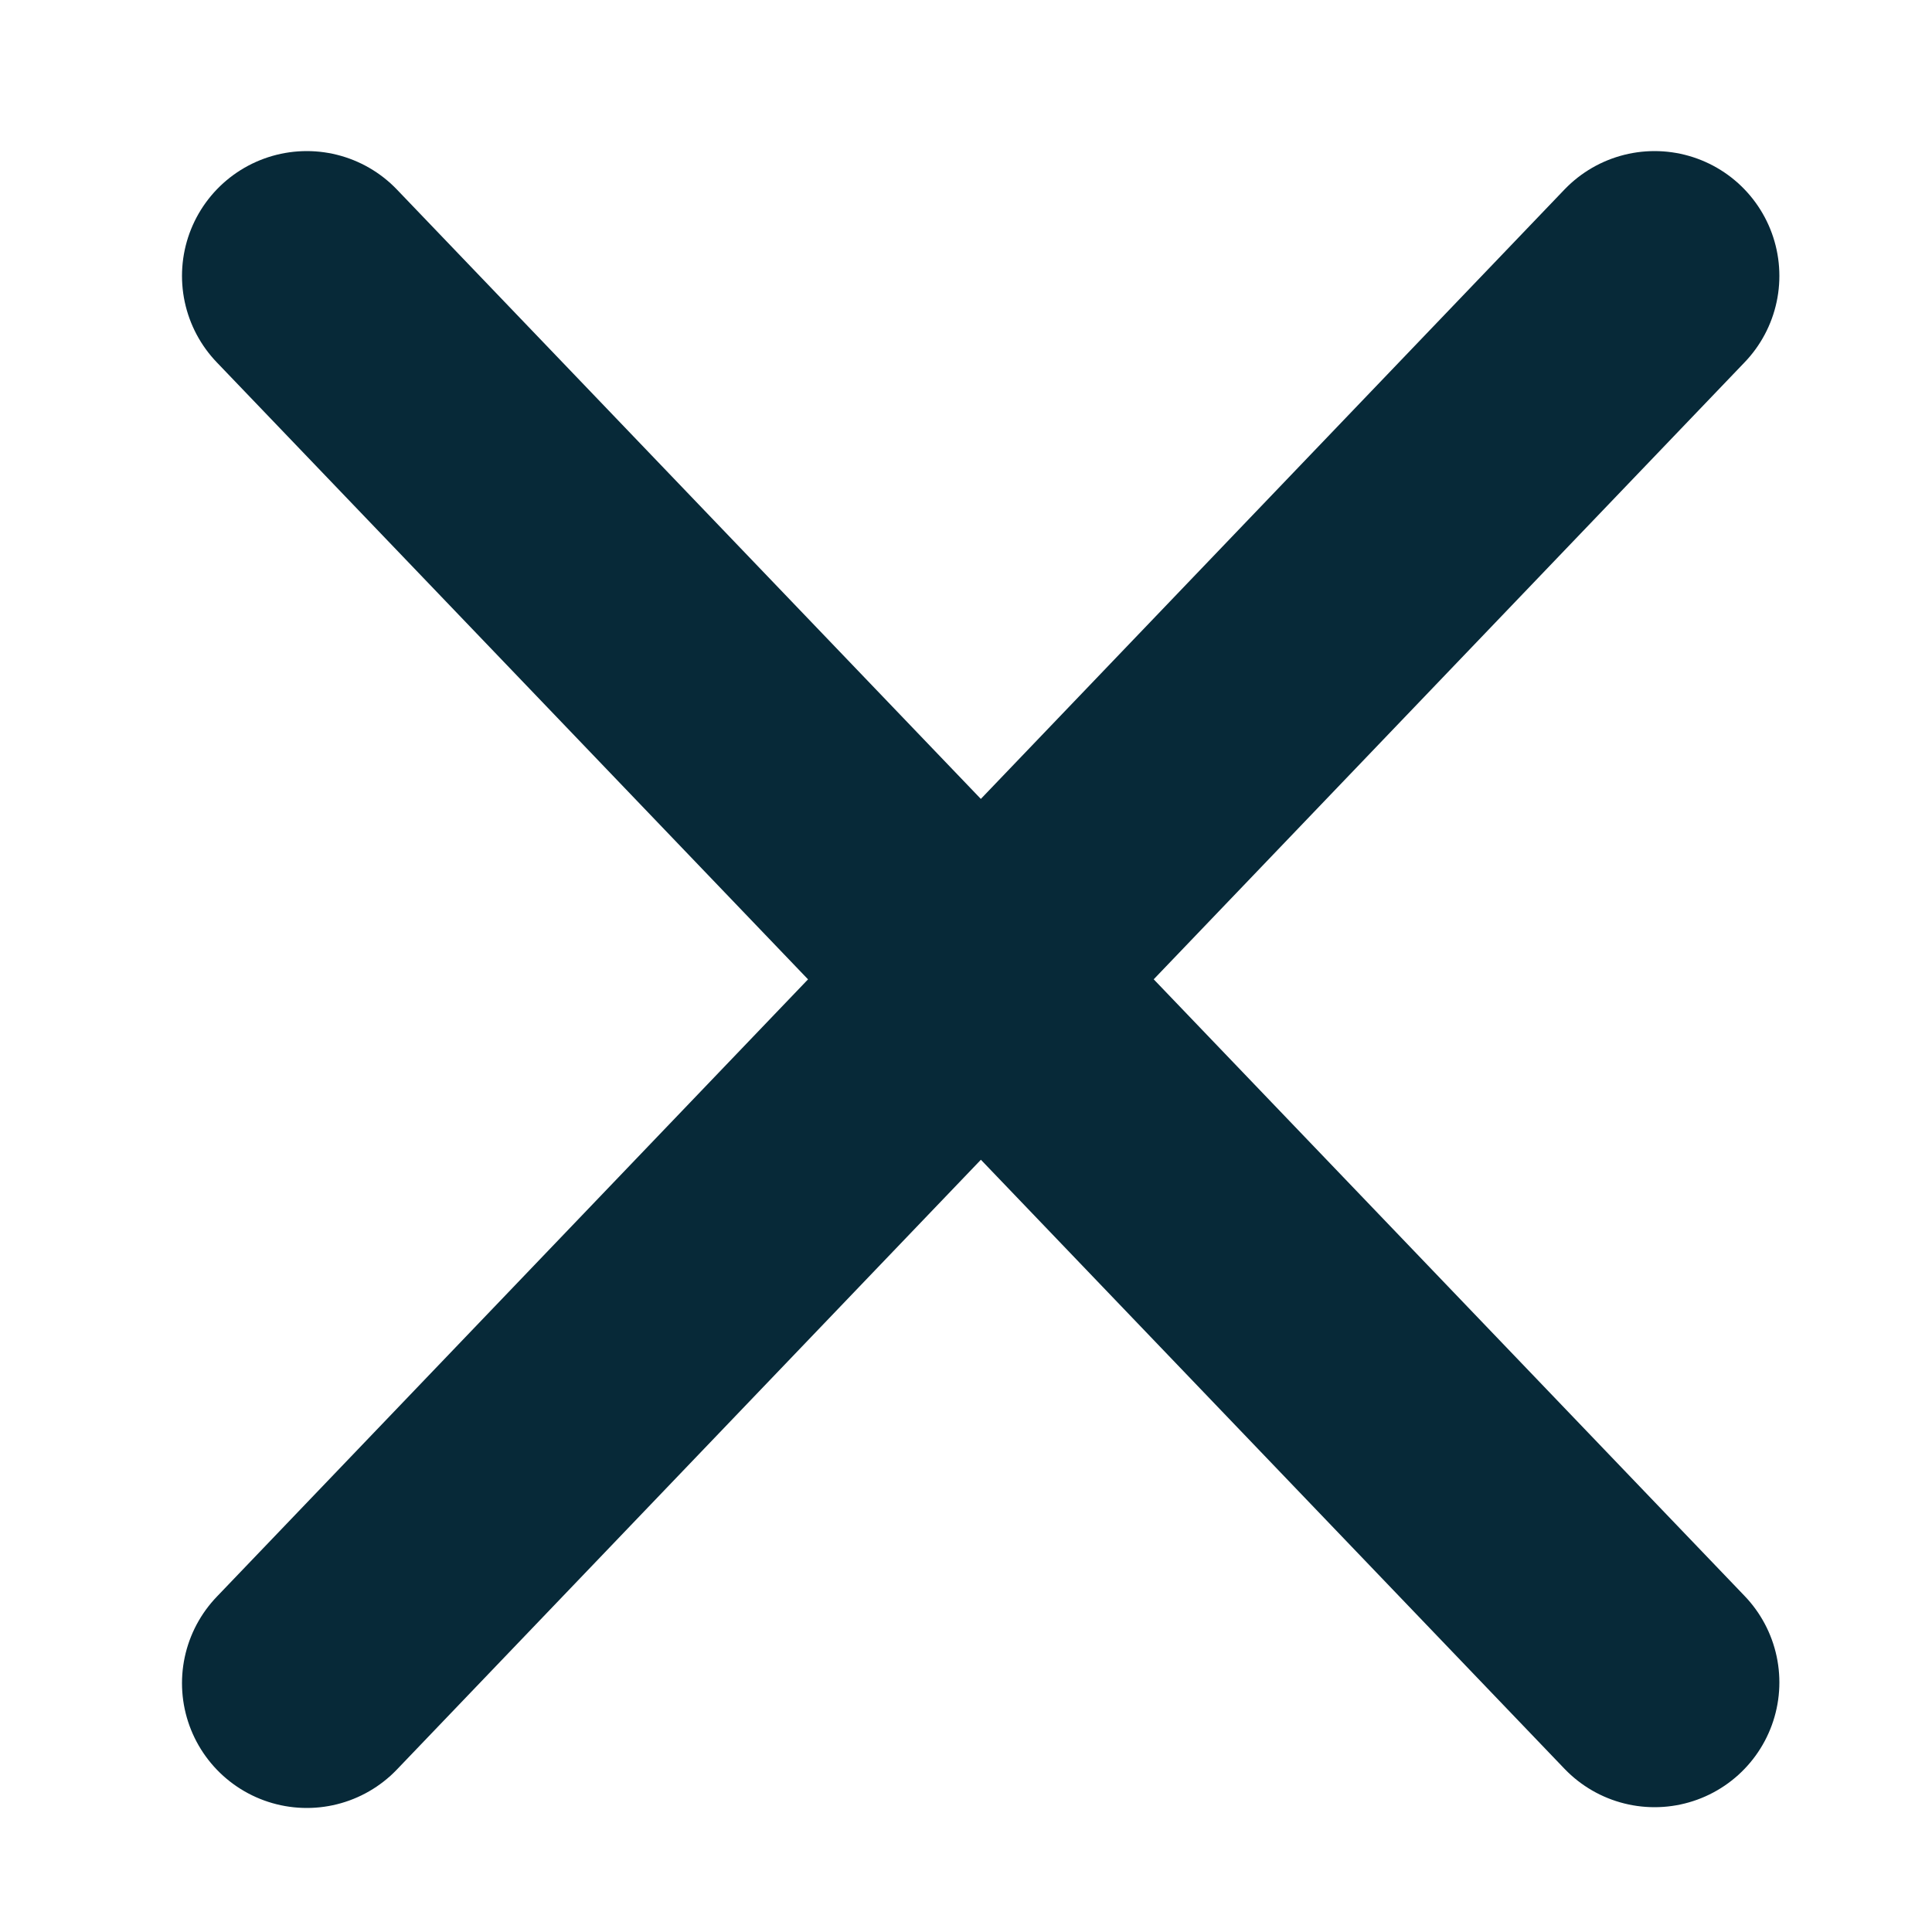
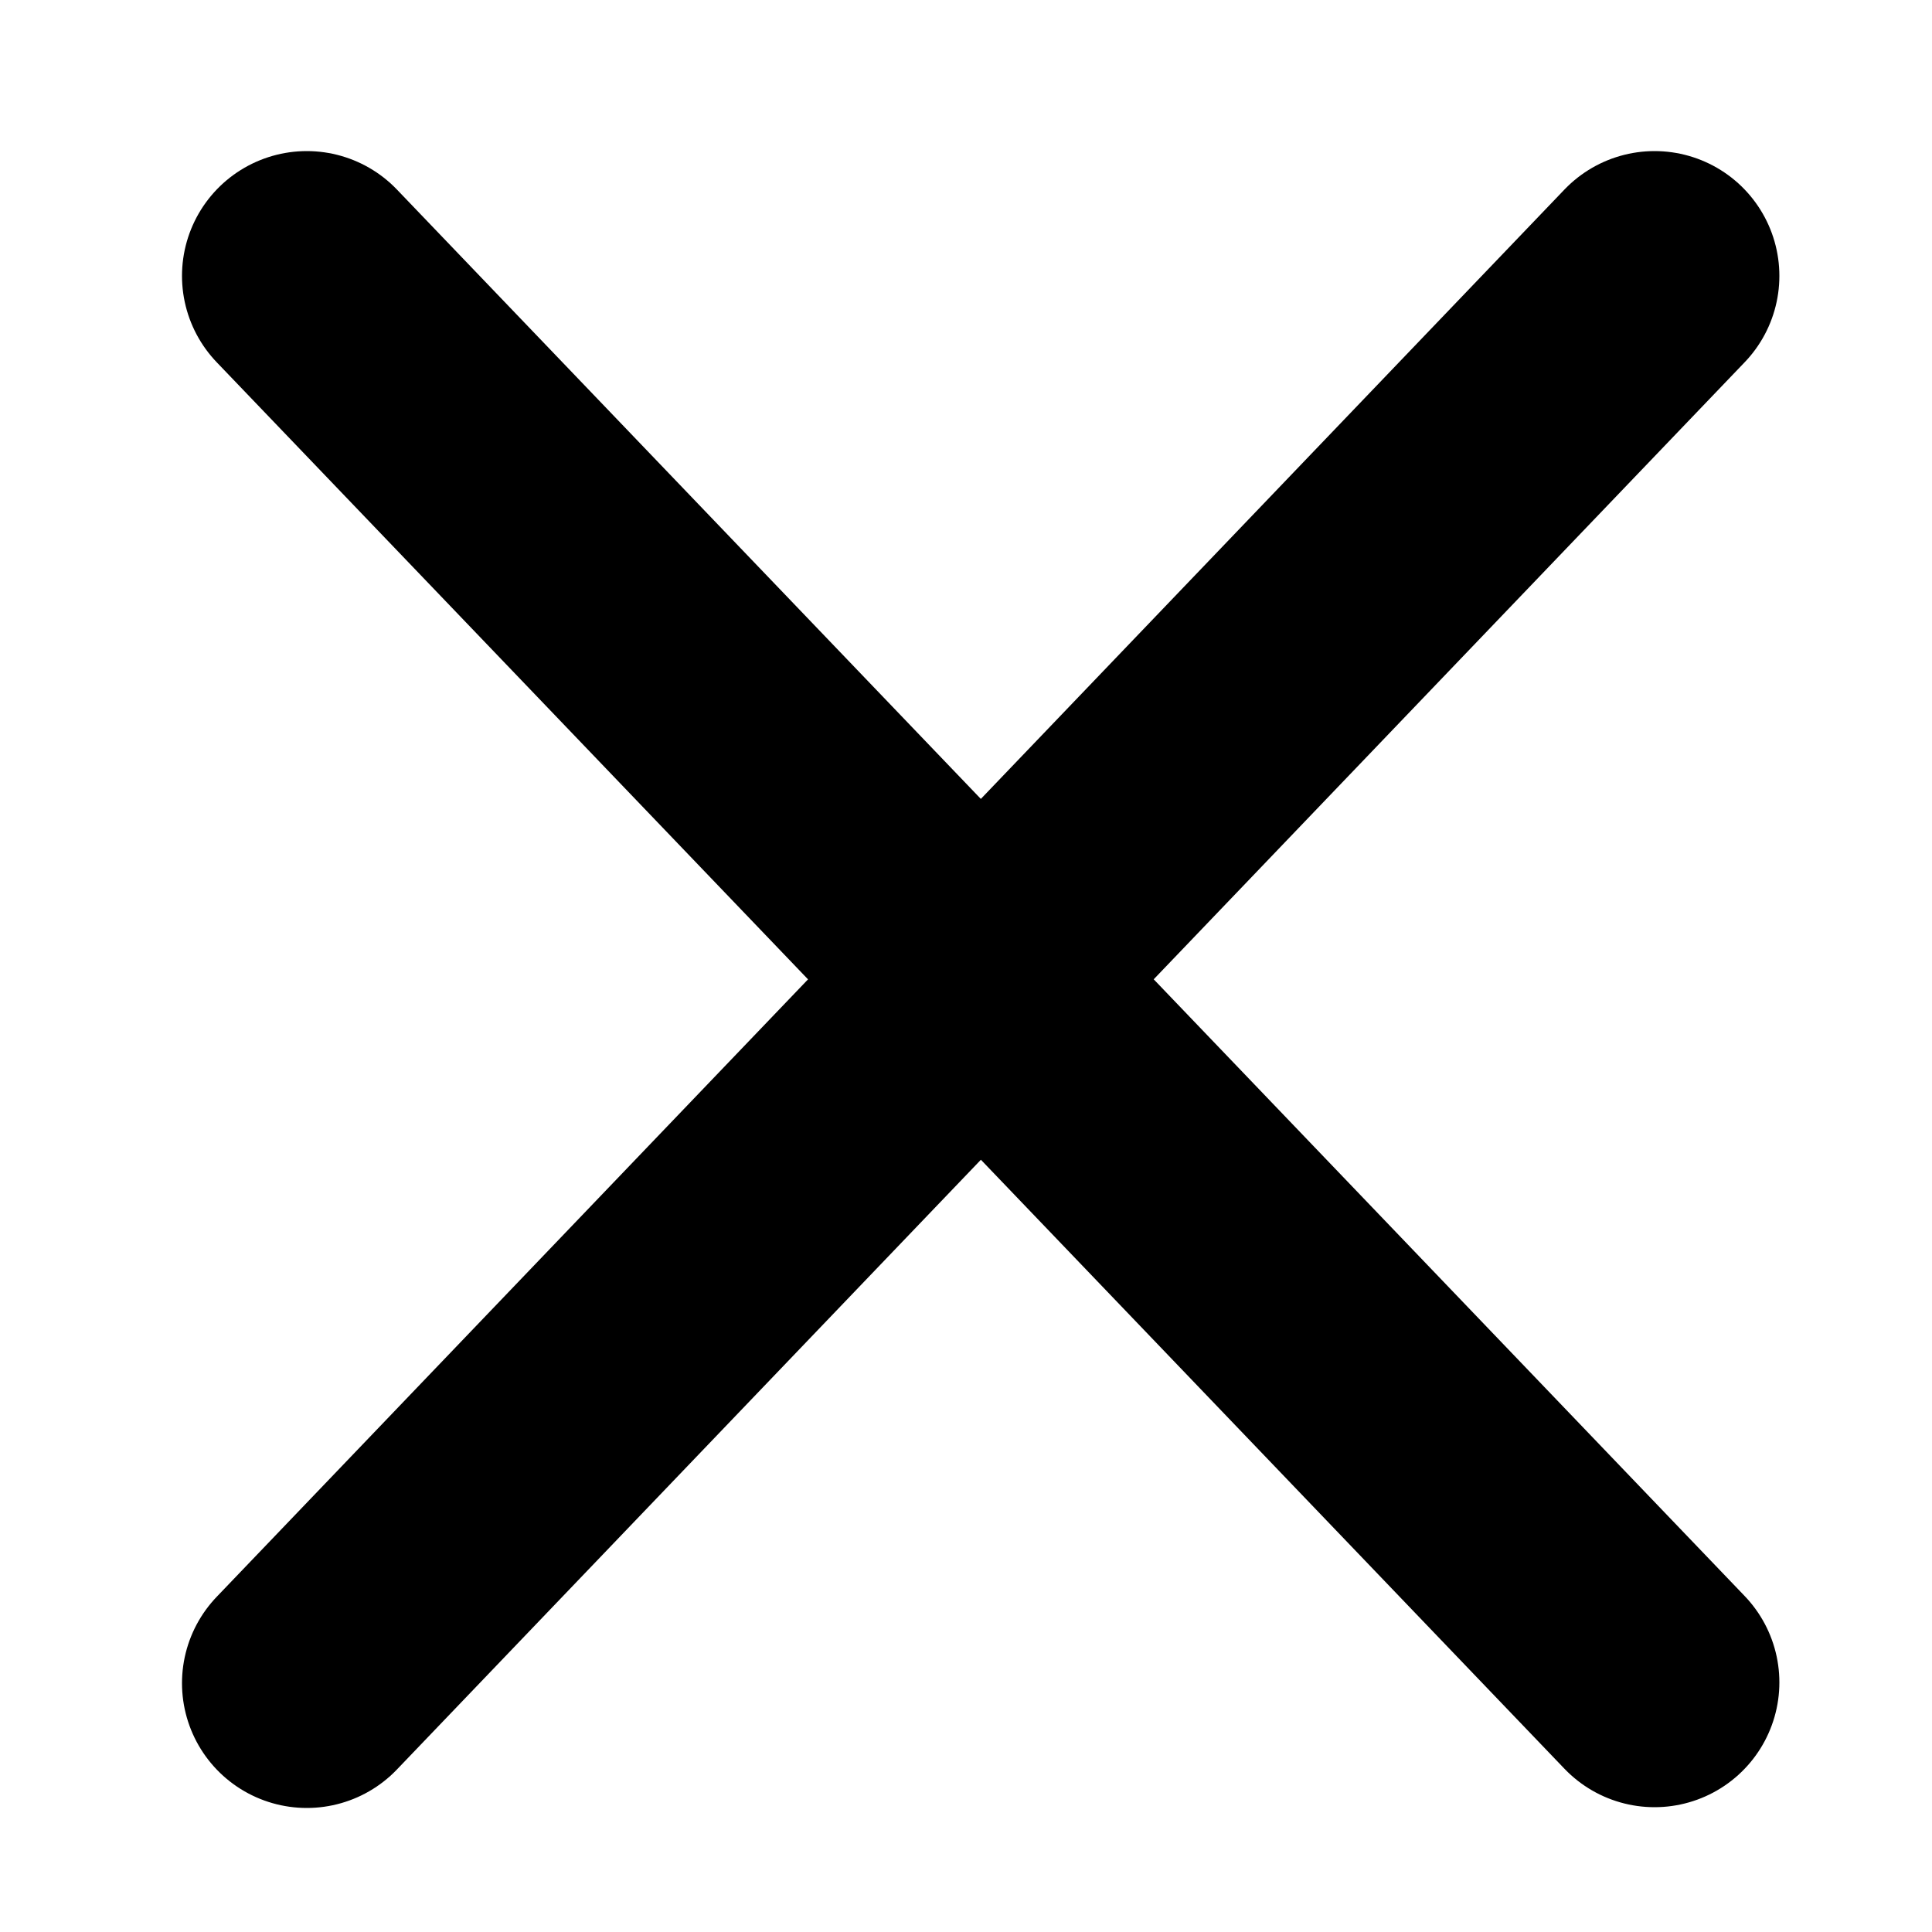
<svg xmlns="http://www.w3.org/2000/svg" width="25" height="25" viewBox="0 0 25 25">
-   <path fill="#072938" stroke="#072938" stroke-linecap="round" stroke-width="3.23" d="m3.97 3.57 17.44 18.2m-17.44.01L21.41 3.57" />
+   <path fill="currentColor" stroke="currentColor" stroke-linecap="round" stroke-width="3.23" d="m3.97 3.57 17.44 18.2m-17.44.01L21.41 3.57" />
</svg>
